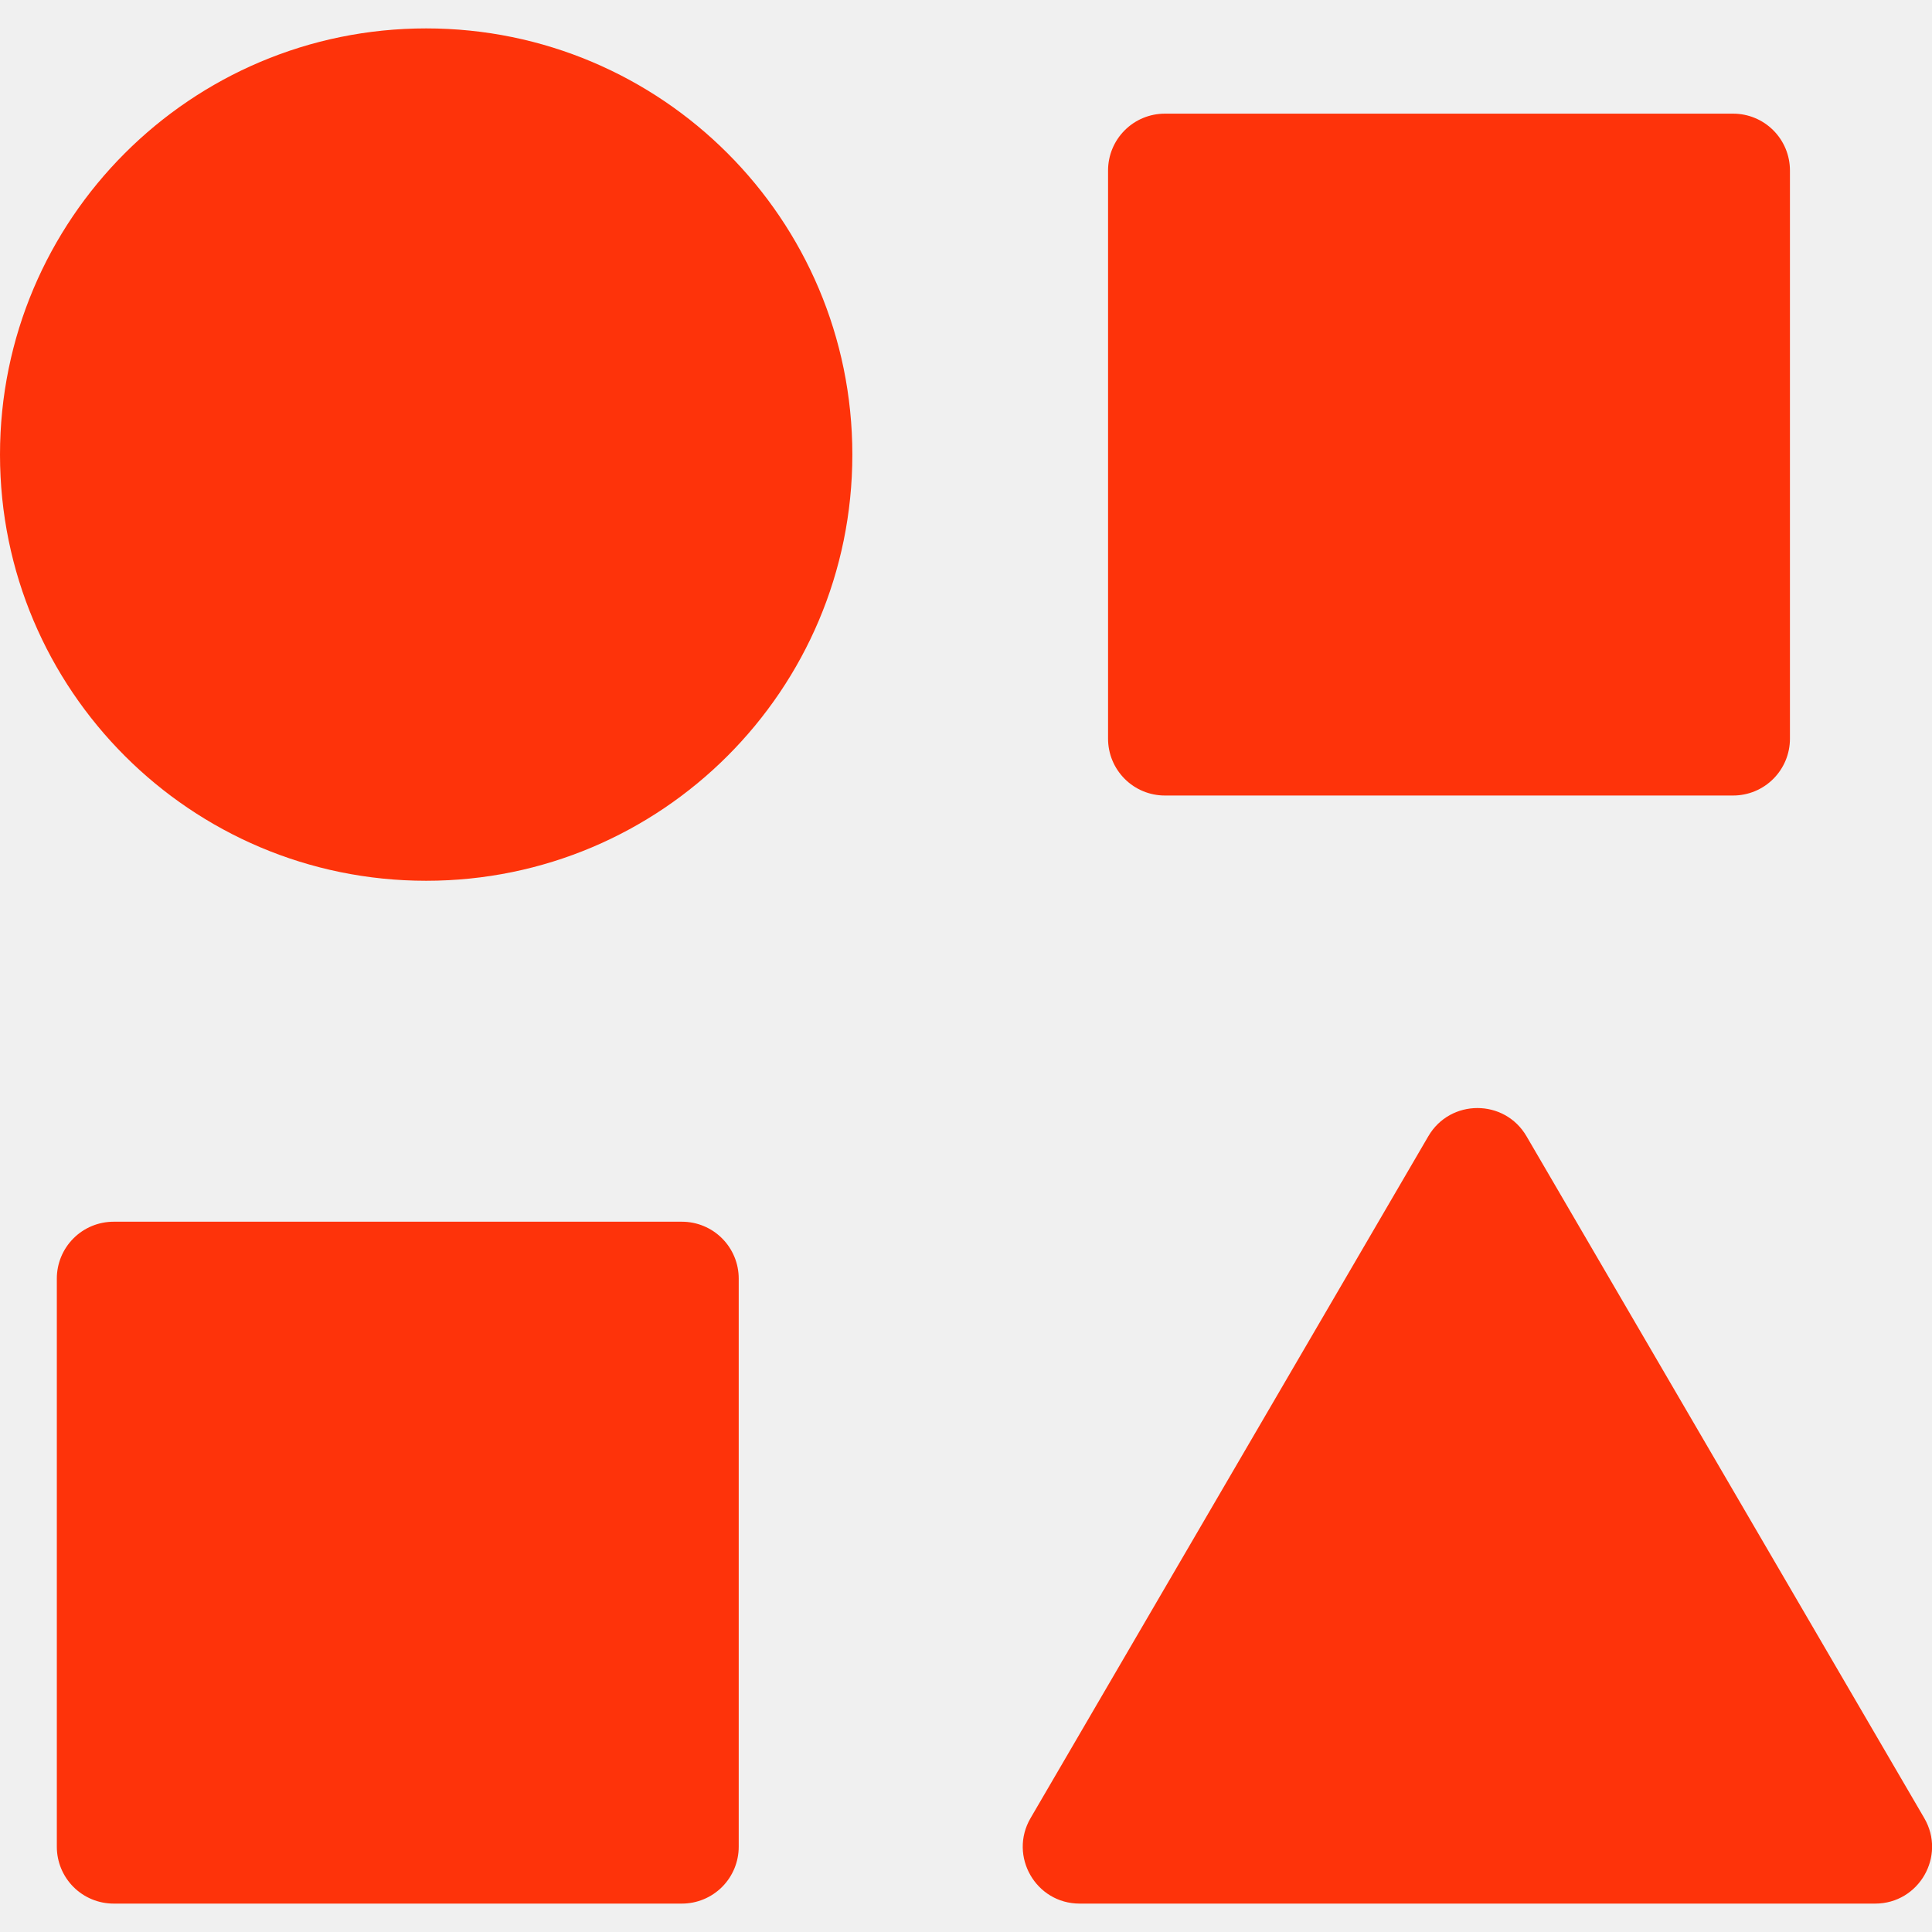
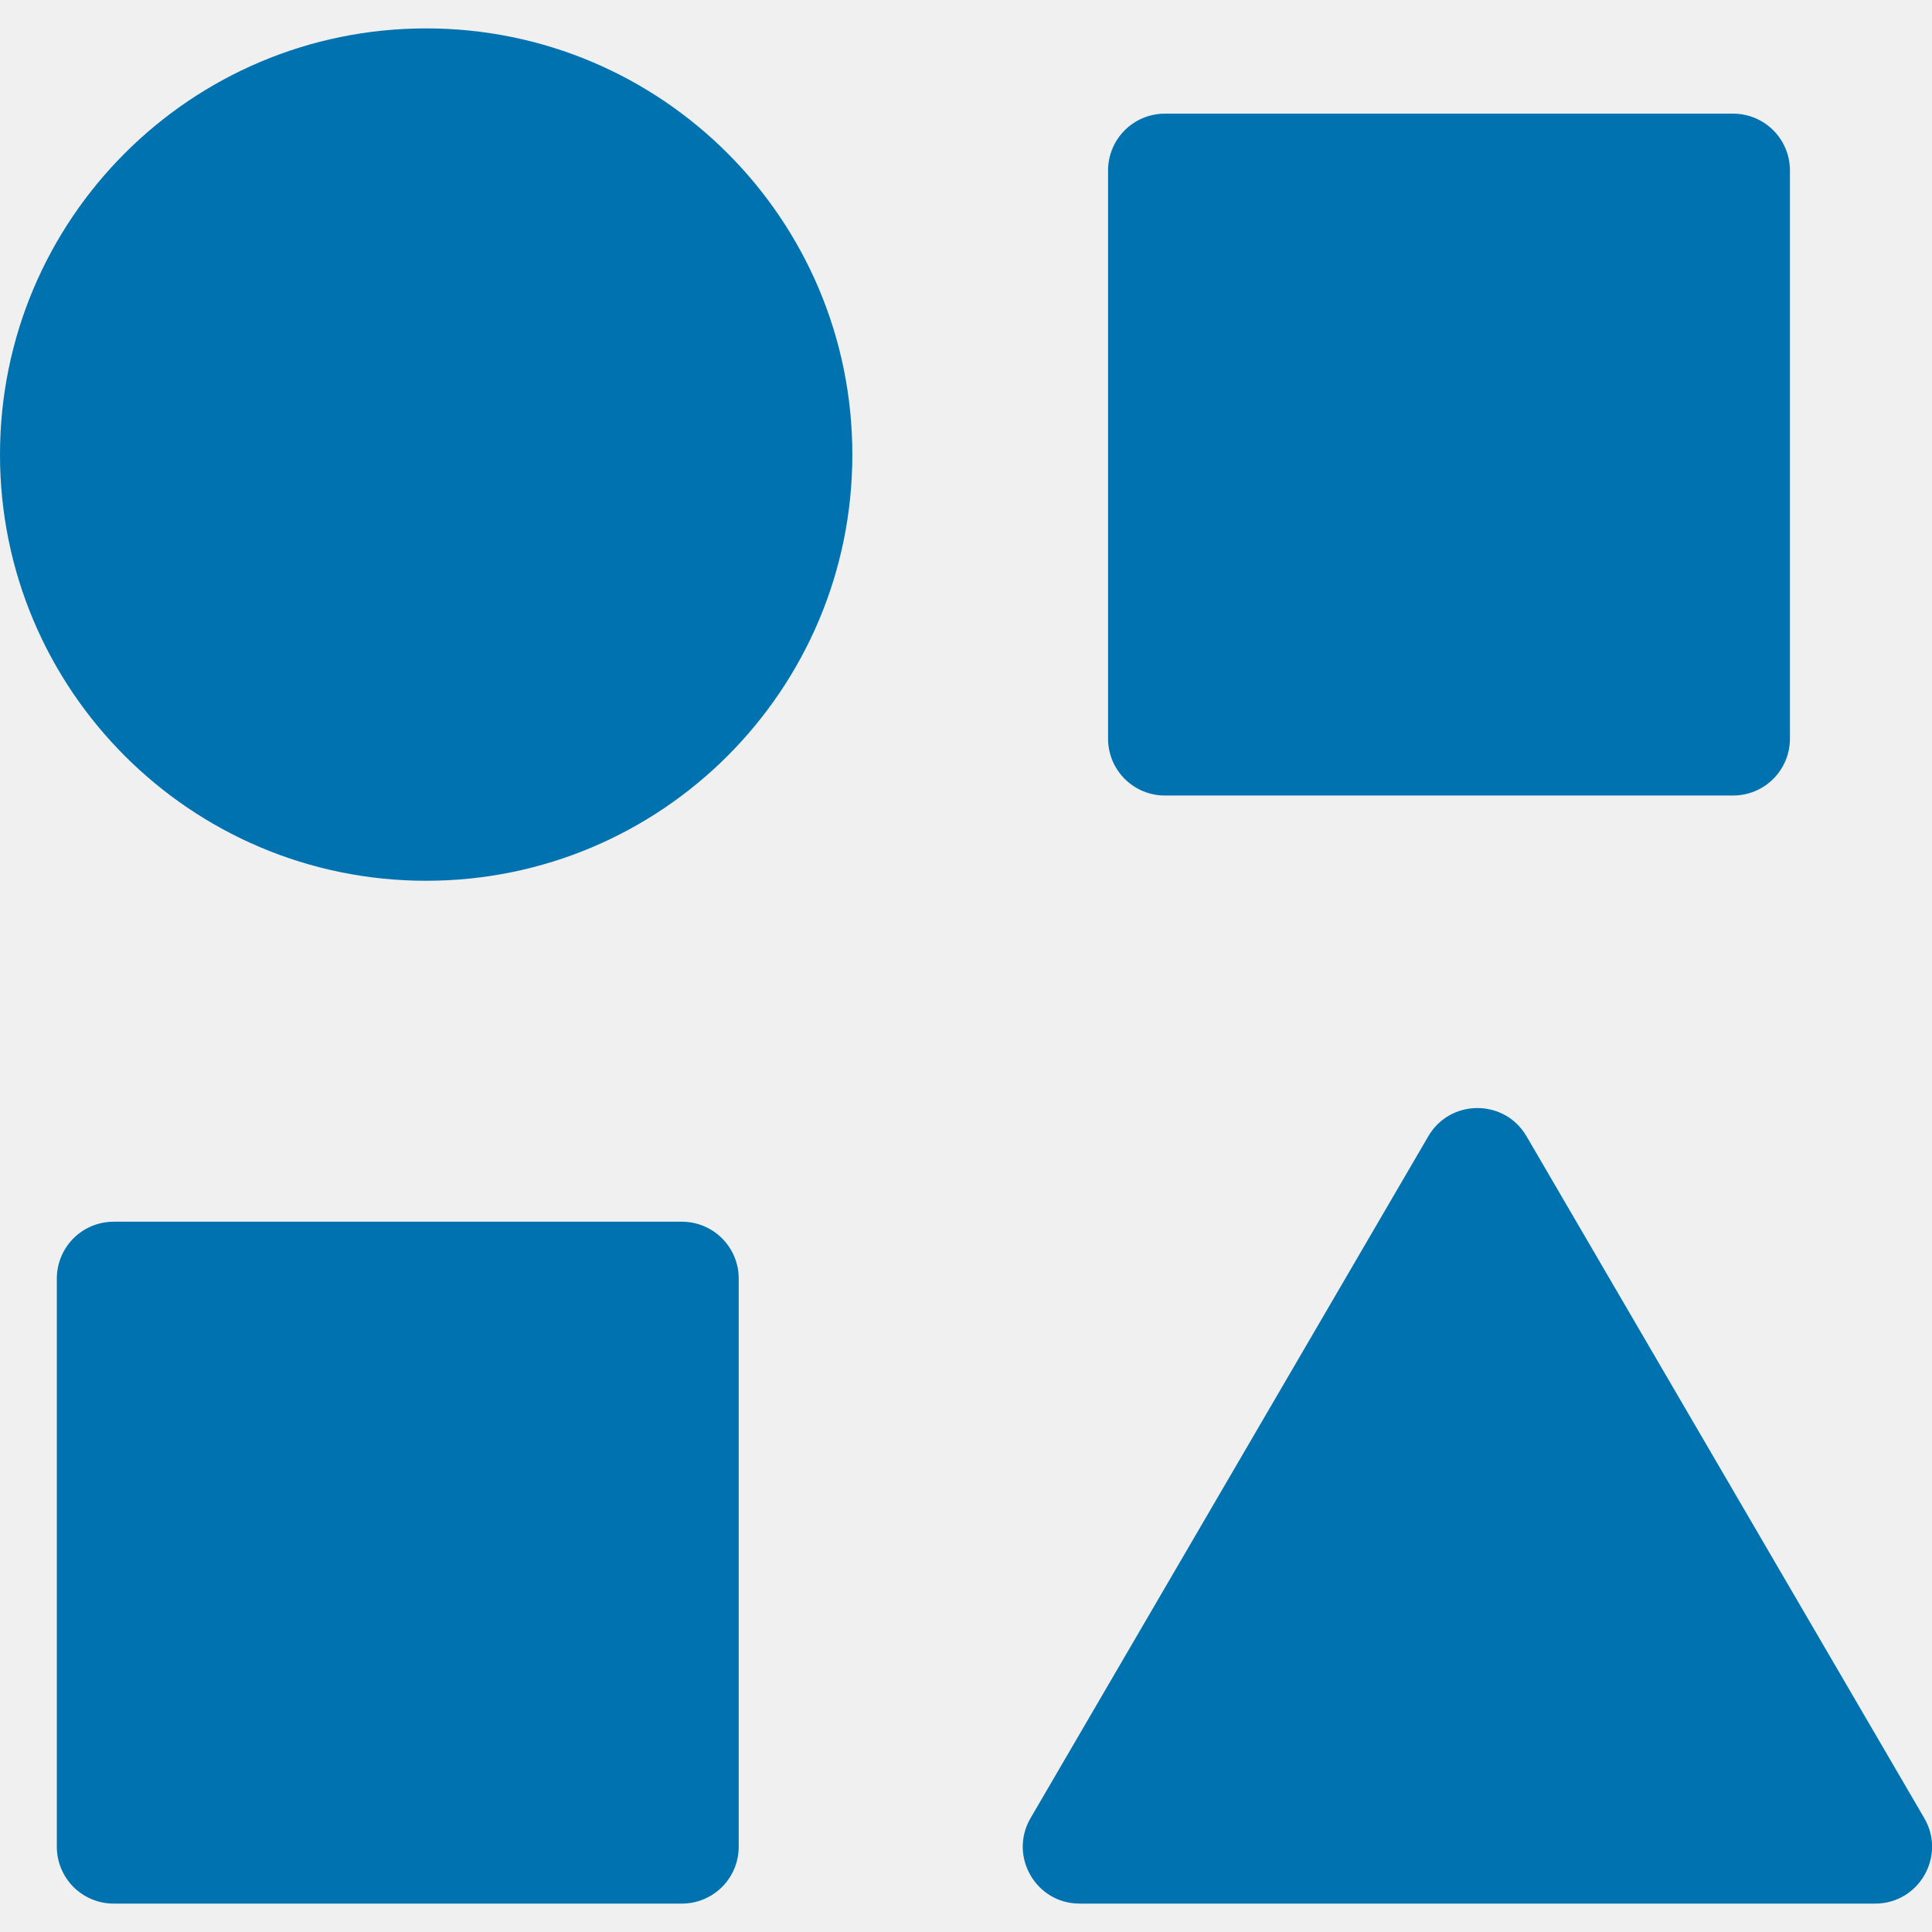
<svg xmlns="http://www.w3.org/2000/svg" width="70" height="70" viewBox="0 0 70 70" fill="none">
  <g clip-path="url(#clip0_149_3679)">
-     <path d="M42.206 4.118H62.794C63.34 4.118 63.864 4.334 64.25 4.721C64.636 5.107 64.853 5.63 64.853 6.176V26.765C64.853 27.311 64.636 27.834 64.25 28.22C63.864 28.607 63.34 28.823 62.794 28.823H42.206C41.66 28.823 41.136 28.607 40.75 28.22C40.364 27.834 40.147 27.311 40.147 26.765V6.176C40.147 5.63 40.364 5.107 40.75 4.721C41.136 4.334 41.66 4.118 42.206 4.118ZM4.118 44.265H24.706C25.252 44.265 25.776 44.481 26.162 44.868C26.548 45.254 26.765 45.777 26.765 46.323V66.912C26.765 67.458 26.548 67.981 26.162 68.368C25.776 68.754 25.252 68.971 24.706 68.971H4.118C3.572 68.971 3.048 68.754 2.662 68.368C2.276 67.981 2.059 67.458 2.059 66.912V46.323C2.059 45.777 2.276 45.254 2.662 44.868C3.048 44.481 3.572 44.265 4.118 44.265ZM55.308 41.168L69.72 65.874C70.52 67.247 69.531 68.971 67.941 68.971H39.118C37.528 68.971 36.539 67.247 37.339 65.874L51.751 41.168C52.545 39.806 54.514 39.806 55.308 41.168ZM15.441 1.029C23.969 1.029 30.882 7.943 30.882 16.471C30.882 24.998 23.969 31.912 15.441 31.912C6.914 31.912 0 24.998 0 16.471C0 7.943 6.914 1.029 15.441 1.029Z" fill="#FE330A" />
+     <path d="M42.206 4.118H62.794C63.34 4.118 63.864 4.334 64.25 4.721C64.636 5.107 64.853 5.63 64.853 6.176V26.765C64.853 27.311 64.636 27.834 64.25 28.22C63.864 28.607 63.34 28.823 62.794 28.823H42.206C41.66 28.823 41.136 28.607 40.75 28.22C40.364 27.834 40.147 27.311 40.147 26.765V6.176C40.147 5.63 40.364 5.107 40.75 4.721C41.136 4.334 41.66 4.118 42.206 4.118ZM4.118 44.265H24.706C25.252 44.265 25.776 44.481 26.162 44.868C26.548 45.254 26.765 45.777 26.765 46.323V66.912C26.765 67.458 26.548 67.981 26.162 68.368C25.776 68.754 25.252 68.971 24.706 68.971H4.118C3.572 68.971 3.048 68.754 2.662 68.368C2.276 67.981 2.059 67.458 2.059 66.912V46.323C2.059 45.777 2.276 45.254 2.662 44.868C3.048 44.481 3.572 44.265 4.118 44.265ZM55.308 41.168L69.72 65.874C70.52 67.247 69.531 68.971 67.941 68.971H39.118C37.528 68.971 36.539 67.247 37.339 65.874L51.751 41.168C52.545 39.806 54.514 39.806 55.308 41.168ZM15.441 1.029C23.969 1.029 30.882 7.943 30.882 16.471C30.882 24.998 23.969 31.912 15.441 31.912C6.914 31.912 0 24.998 0 16.471C0 7.943 6.914 1.029 15.441 1.029Z" fill="#0072b0" />
  </g>
-   <defs>
-     <clipPath id="clip0_149_3679">
+   <defs fill="#0072b0">
+     <clipPath id="clip0_149_3679" fill="#0072b0">
      <rect width="70" height="70" fill="white" />
    </clipPath>
  </defs>
</svg>
